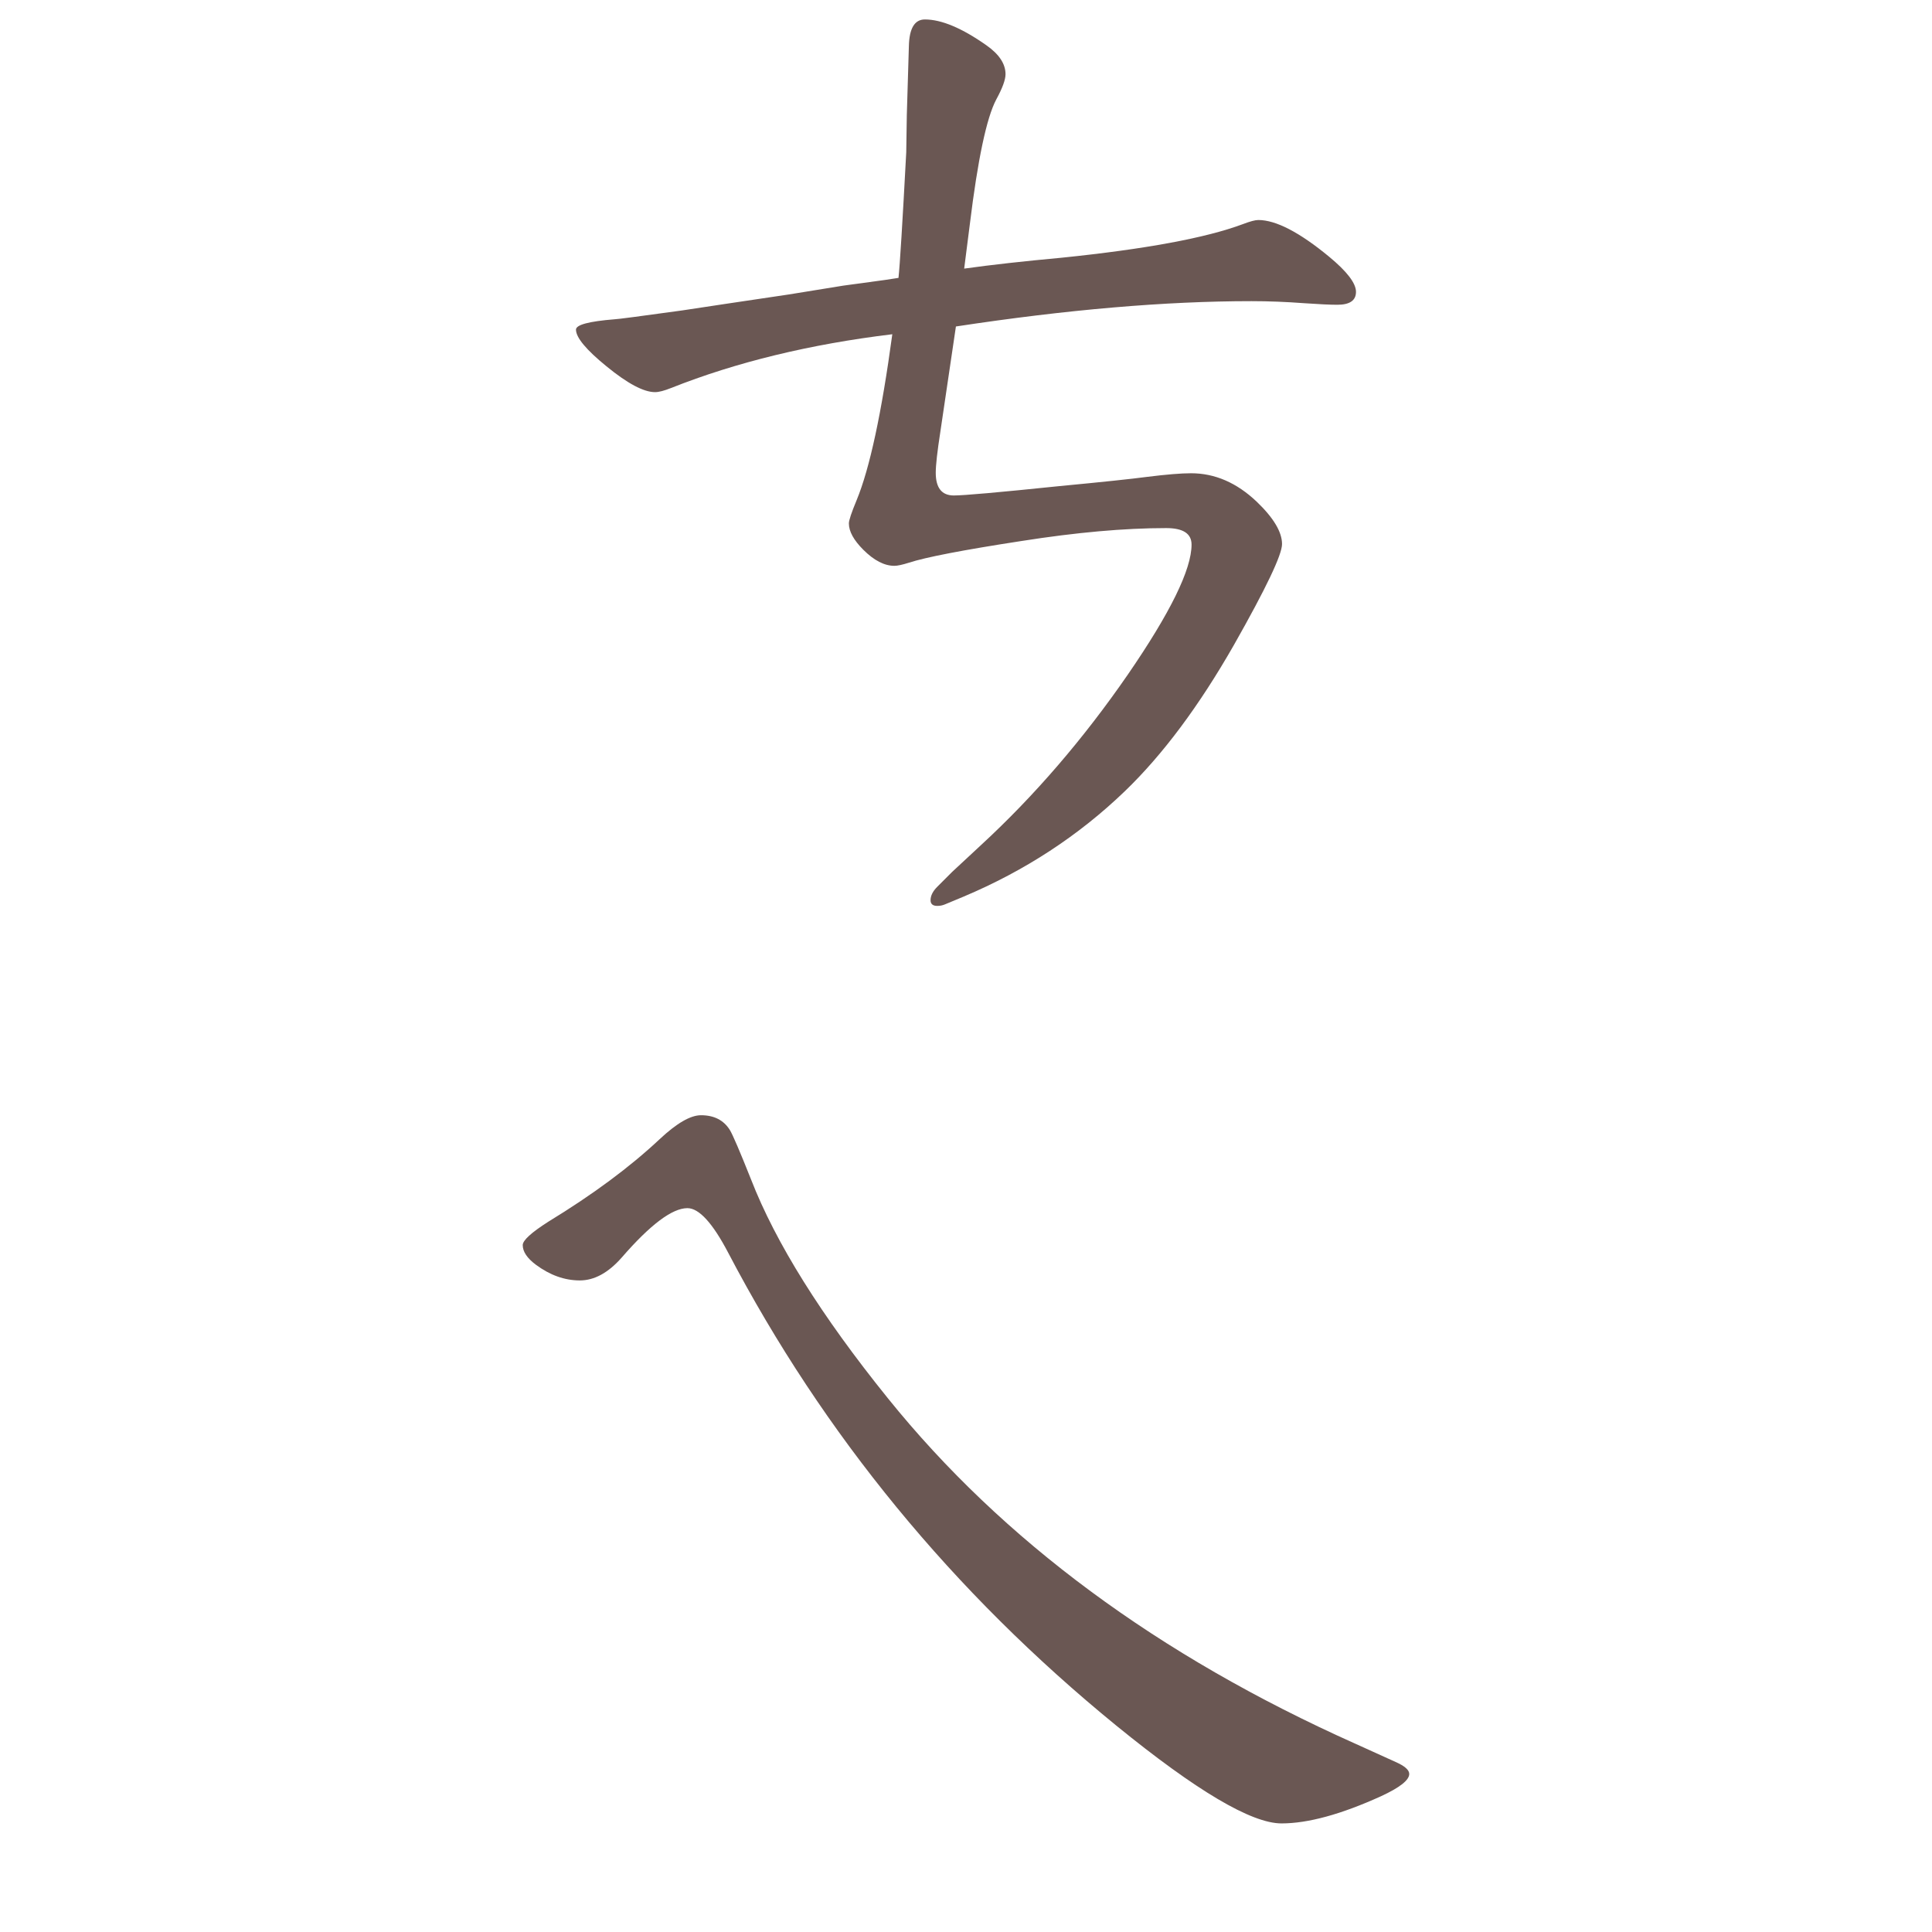
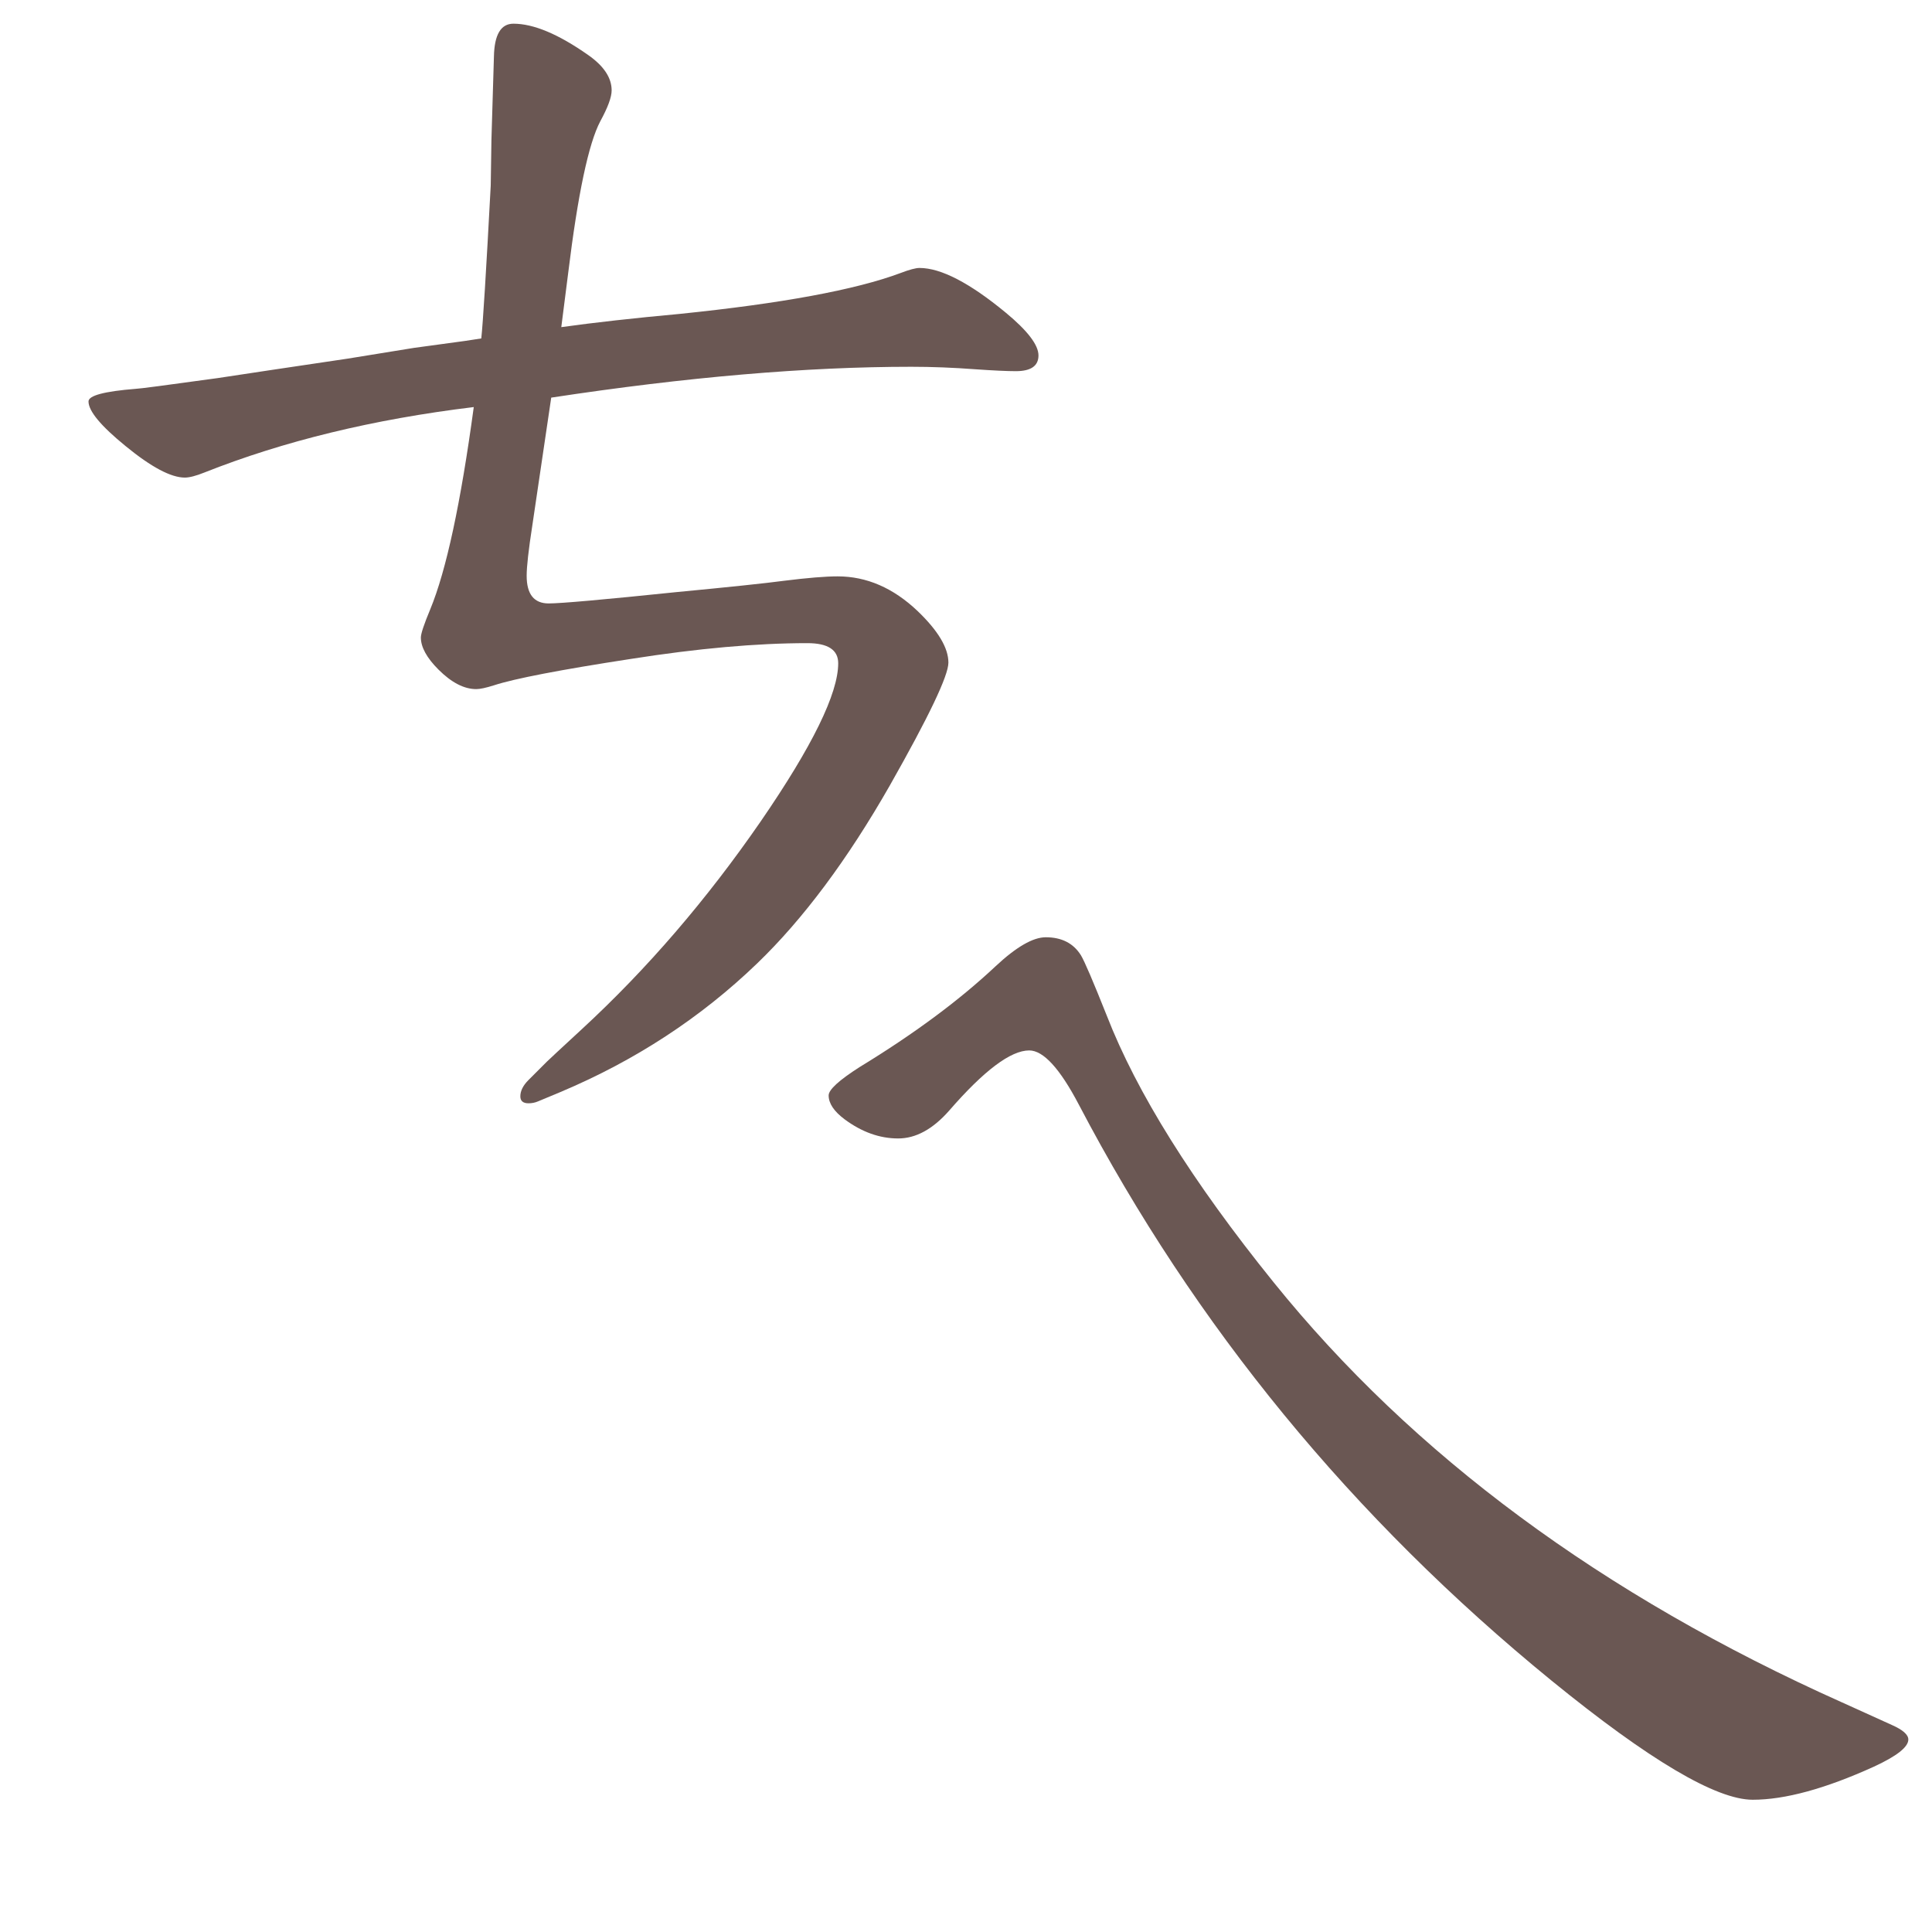
- <svg xmlns="http://www.w3.org/2000/svg" width="24mm" height="24mm" viewBox="0 0 24 24" version="1.1" id="svg3180">
-   <defs id="defs3174" />
-   <g id="layer1" transform="translate(-130.875,-100.6369)">
-     <g id="g1960" transform="matrix(0.8210913,0,0,0.8210912,-44.61493,98.24218)">
-       <rect style="fill:none;fill-opacity:0.6;stroke-width:0.083" id="rect233-7-8-4-5-5-4-7-5" width="29.229" height="29.229" x="213.728" y="2.917" />
-       <g id="g4171-3" transform="matrix(0.4789699,0,0,0.4789699,197.3274,-87.68663)">
+ <svg xmlns="http://www.w3.org/2000/svg" width="24mm" height="24mm" viewBox="0 0 24 24" version="1.1" id="svg4732">
+   <defs id="defs4726" />
+   <g id="layer1" transform="translate(-319.1071,21.07143)">
+     <g id="g4708" transform="translate(102.7648,-26.60264)">
+       <rect style="fill:none;fill-opacity:0.6;stroke-width:0.068" id="rect233-7-8-4-5-5-4-7-5" width="24" height="24" x="216.342" y="5.531" />
+       <g id="g4171-3" transform="matrix(0.47897,0,0,0.4789699,192.3274,-85.07194)">
        <rect style="fill:none;fill-opacity:0.6;stroke-width:0.083" id="rect233-6-9-9-6" width="29.229" height="29.229" x="50.139" y="189.162" />
        <path d="m 64.696,197.647 q 1.29,-0.18 3.069,-0.343 3.984,-0.408 5.731,-1.061 0.343,-0.131 0.49,-0.131 0.833,0 2.237,1.159 0.849,0.702 0.849,1.11 0,0.408 -0.588,0.408 -0.343,0 -1.045,-0.049 -0.865,-0.065 -1.665,-0.065 -4.082,0 -9.339,0.8 l -0.49,3.314 q -0.147,0.947 -0.147,1.306 0,0.718 0.571,0.718 0.473,0 3.314,-0.294 2.057,-0.196 2.792,-0.294 0.914,-0.114 1.388,-0.114 1.127,0 2.073,0.898 0.8,0.767 0.8,1.339 0,0.506 -1.518,3.184 -1.649,2.89 -3.445,4.62 -2.188,2.106 -5.094,3.331 l -0.588,0.245 q -0.114,0.049 -0.245,0.049 -0.212,0 -0.212,-0.18 0,-0.212 0.212,-0.424 l 0.473,-0.473 q 0.065,-0.065 0.914,-0.849 2.531,-2.335 4.637,-5.388 2.008,-2.922 2.008,-4.098 0,-0.522 -0.8,-0.522 -1.976,0 -4.571,0.408 -2.759,0.424 -3.559,0.686 -0.31,0.098 -0.457,0.098 -0.473,0 -0.98,-0.506 -0.457,-0.457 -0.457,-0.833 0,-0.147 0.245,-0.735 0.62,-1.502 1.127,-5.241 -3.902,0.473 -6.988,1.698 -0.327,0.131 -0.506,0.131 -0.539,0 -1.535,-0.816 -0.963,-0.784 -0.963,-1.159 0,-0.229 1.225,-0.327 0.114,0 2.122,-0.278 l 1.404,-0.212 1.976,-0.294 1.714,-0.278 1.322,-0.18 0.424,-0.065 q 0.066,-0.604 0.245,-3.967 l 0.018,-1.176 0.065,-2.171 q 0.018,-0.849 0.506,-0.849 0.784,0 1.943,0.816 0.604,0.424 0.604,0.914 0,0.261 -0.294,0.8 -0.457,0.865 -0.833,3.935 z" style="font-weight:bold;font-size:11.289px;line-height:1.25;font-family:MOESongUN;-inkscape-font-specification:'MOESongUN Bold';letter-spacing:0px;word-spacing:0px;fill:#6a5753;fill-opacity:1;stroke-width:0.784" id="path592-0-7" />
      </g>
-       <g id="g4691-5" transform="matrix(0.4789699,0,0,0.4789699,197.3274,-127.8291)">
+       <g id="g4691-5" transform="matrix(0.47897,0,0,0.4789699,202.3274,-130.4438)">
        <rect style="fill:none;fill-opacity:0.6;stroke-width:0.083" id="rect233-6-1-8-2-3" width="29.229" height="29.229" x="50.139" y="304.769" />
        <path d="m 77.037,328.044 1.288,0.584 q 0.429,0.189 0.429,0.378 0,0.292 -0.893,0.704 -1.888,0.858 -3.142,0.858 -1.425,0 -5.219,-3.09 -7.742,-6.318 -12.258,-14.936 -0.738,-1.408 -1.288,-1.408 -0.721,0 -2.077,1.562 -0.635,0.721 -1.322,0.721 -0.721,0 -1.391,-0.498 -0.412,-0.309 -0.412,-0.618 0,-0.223 0.807,-0.738 2.112,-1.288 3.519,-2.609 0.807,-0.755 1.305,-0.755 0.618,0 0.91,0.464 0.137,0.223 0.67,1.562 1.167,3.004 4.326,6.918 5.425,6.73 14.747,10.901 z" style="font-weight:bold;font-size:11.289px;line-height:1.25;font-family:MOESongUN;-inkscape-font-specification:'MOESongUN Bold';letter-spacing:0px;word-spacing:0px;fill:#6a5753;fill-opacity:1;stroke-width:0.824" id="path612-4-5" />
      </g>
    </g>
  </g>
</svg>
